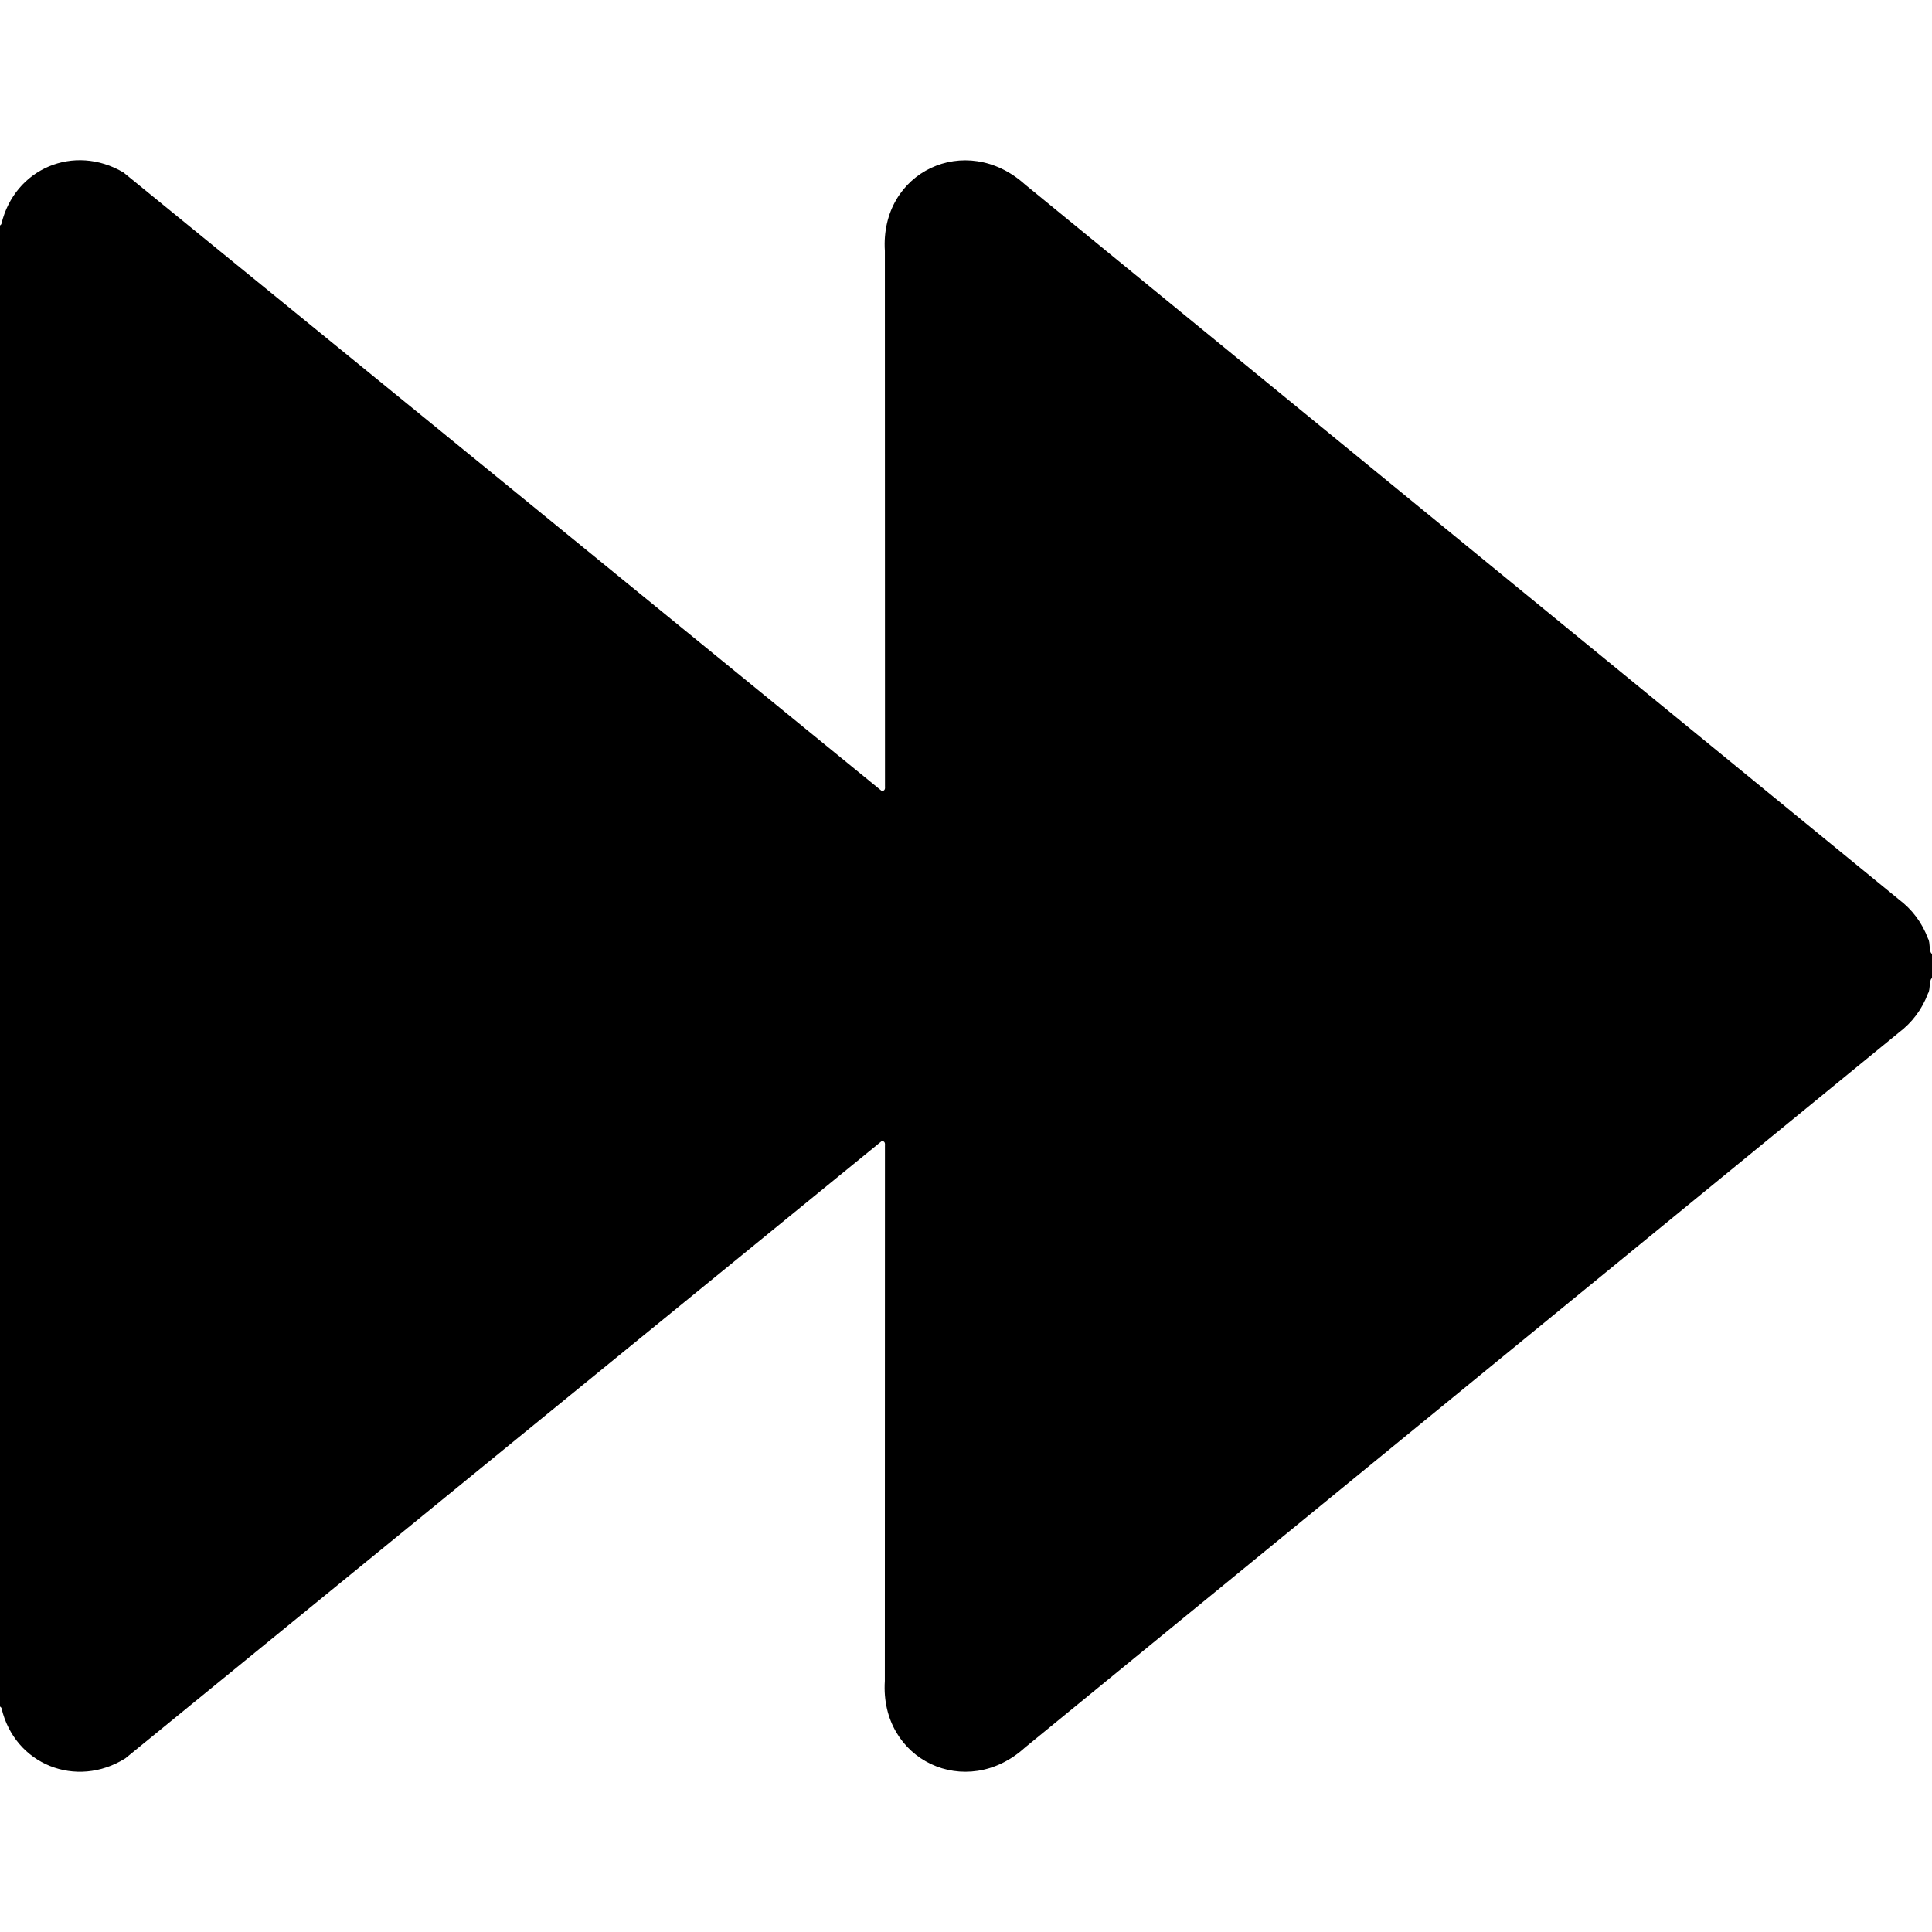
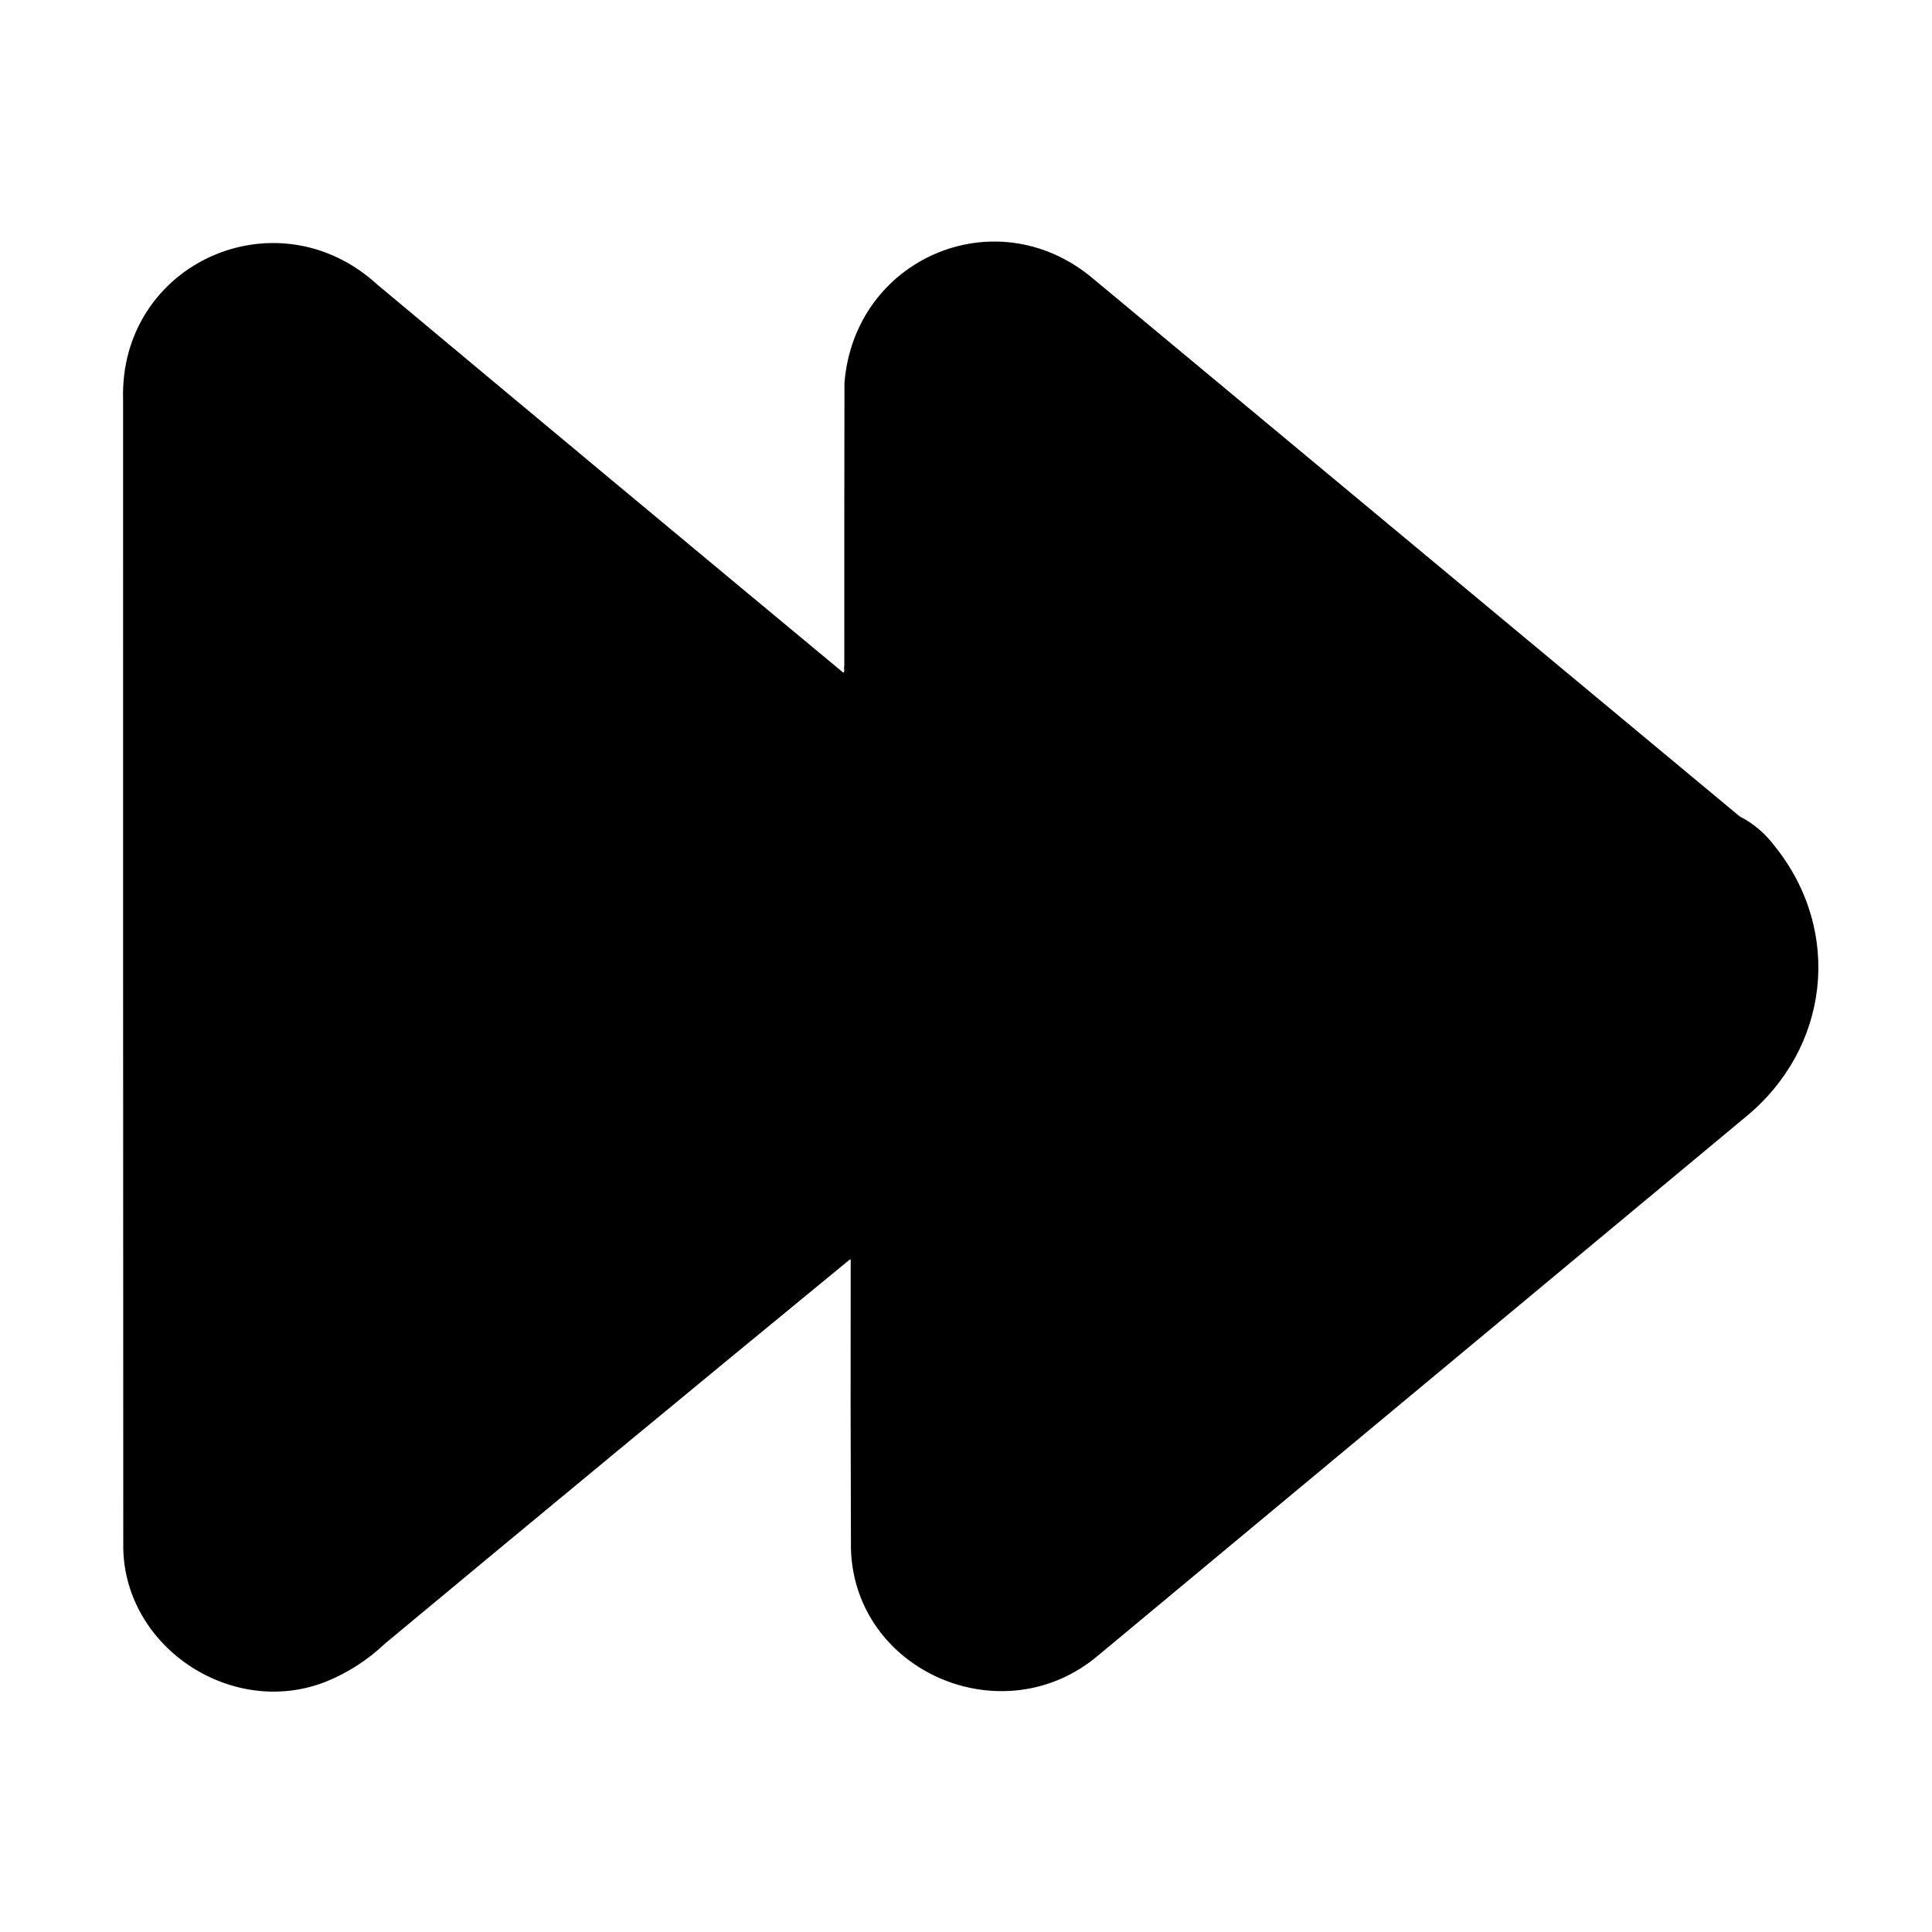
<svg xmlns="http://www.w3.org/2000/svg" version="1.1" width="512px" height="512px" style="shape-rendering:geometricPrecision; text-rendering:geometricPrecision; image-rendering:optimizeQuality; fill-rule:evenodd; clip-rule:evenodd">
  <g>
-     <path fill="#000000" stroke="#000000" stroke-width="0.5" d="M 512,253.02 c 0,1.99 0,3.98 0,5.96 c -1.12,0.23 -0.61,3.27 -1.27,4.15 c -1.57,4.2 -4.15,7.66 -7.74,10.37 c -77.18,63.13 -154.35,126.27 -231.51,189.42 c -15.42,14.03 -38.07,3.36 -36.74,-17.42 c 0,-47.33 0.01,-94.65 0.03,-141.98 c 0.09,-0.88 -0.29,-1.35 -1.13,-1.42 c -66.87,54.54 -133.72,109.1 -200.57,163.68 c -12.87,8.06 -29,1.61 -32.43,-13.17 c -0.13,-0.3 -0.34,-0.51 -0.64,-0.63 c 0,-130.65 0,-261.31 0,-391.96 c 0.3,-0.12 0.51,-0.33 0.62,-0.64 c 3.49,-14.54 19.04,-21.08 31.95,-13.47 c 67.05,54.64 134.07,109.3 201.07,164 c 0.85,-0.07 1.23,-0.55 1.14,-1.43 c -0.03,-47.33 -0.04,-94.65 -0.03,-141.98 c -1.33,-20.79 21.21,-31.4 36.73,-17.42 c 77.16,63.15 154.33,126.29 231.51,189.42 c 3.59,2.7 6.17,6.16 7.74,10.36 c 0.65,0.95 0.08,3.85 1.27,4.16 Z" />
+     <path fill="#000000" stroke="#000000" stroke-width="0.5" d="M 32.87,106 c -1.09,-36.04 40.5,-54.65 66.99,-30.37 c 41.14,34.38 82.34,68.69 123.58,102.92 c 0.95,-0.26 0.32,-1.39 0.56,-2.03 c -0.02,-25.01 0,-50.01 0.04,-75.02 c 2.6,-32.65 39.46,-48.69 64.9,-27.95 c 57.31,47.67 114.62,95.34 171.94,143 c 3.69,1.9 6.77,4.52 9.26,7.86 c 18.03,22.45 14.42,53.37 -7.77,71.47 c -57.15,47.51 -114.29,95.03 -171.42,142.57 c -25.05,21.31 -64.23,4.35 -65.19,-27.95 c -0.1,-25.33 -0.12,-50.66 -0.07,-75.99 c 0.08,-0.45 -0.03,-0.85 -0.32,-1.18 c -41.27,33.87 -82.43,67.89 -123.5,102.05 c -4.58,4.34 -9.79,7.7 -15.63,10.07 c -24.47,9.63 -52.68,-8.73 -53.32,-34.95 c -0.04,-101.5 -0.06,-203 -0.05,-304.5 Z" />
  </g>
</svg>
